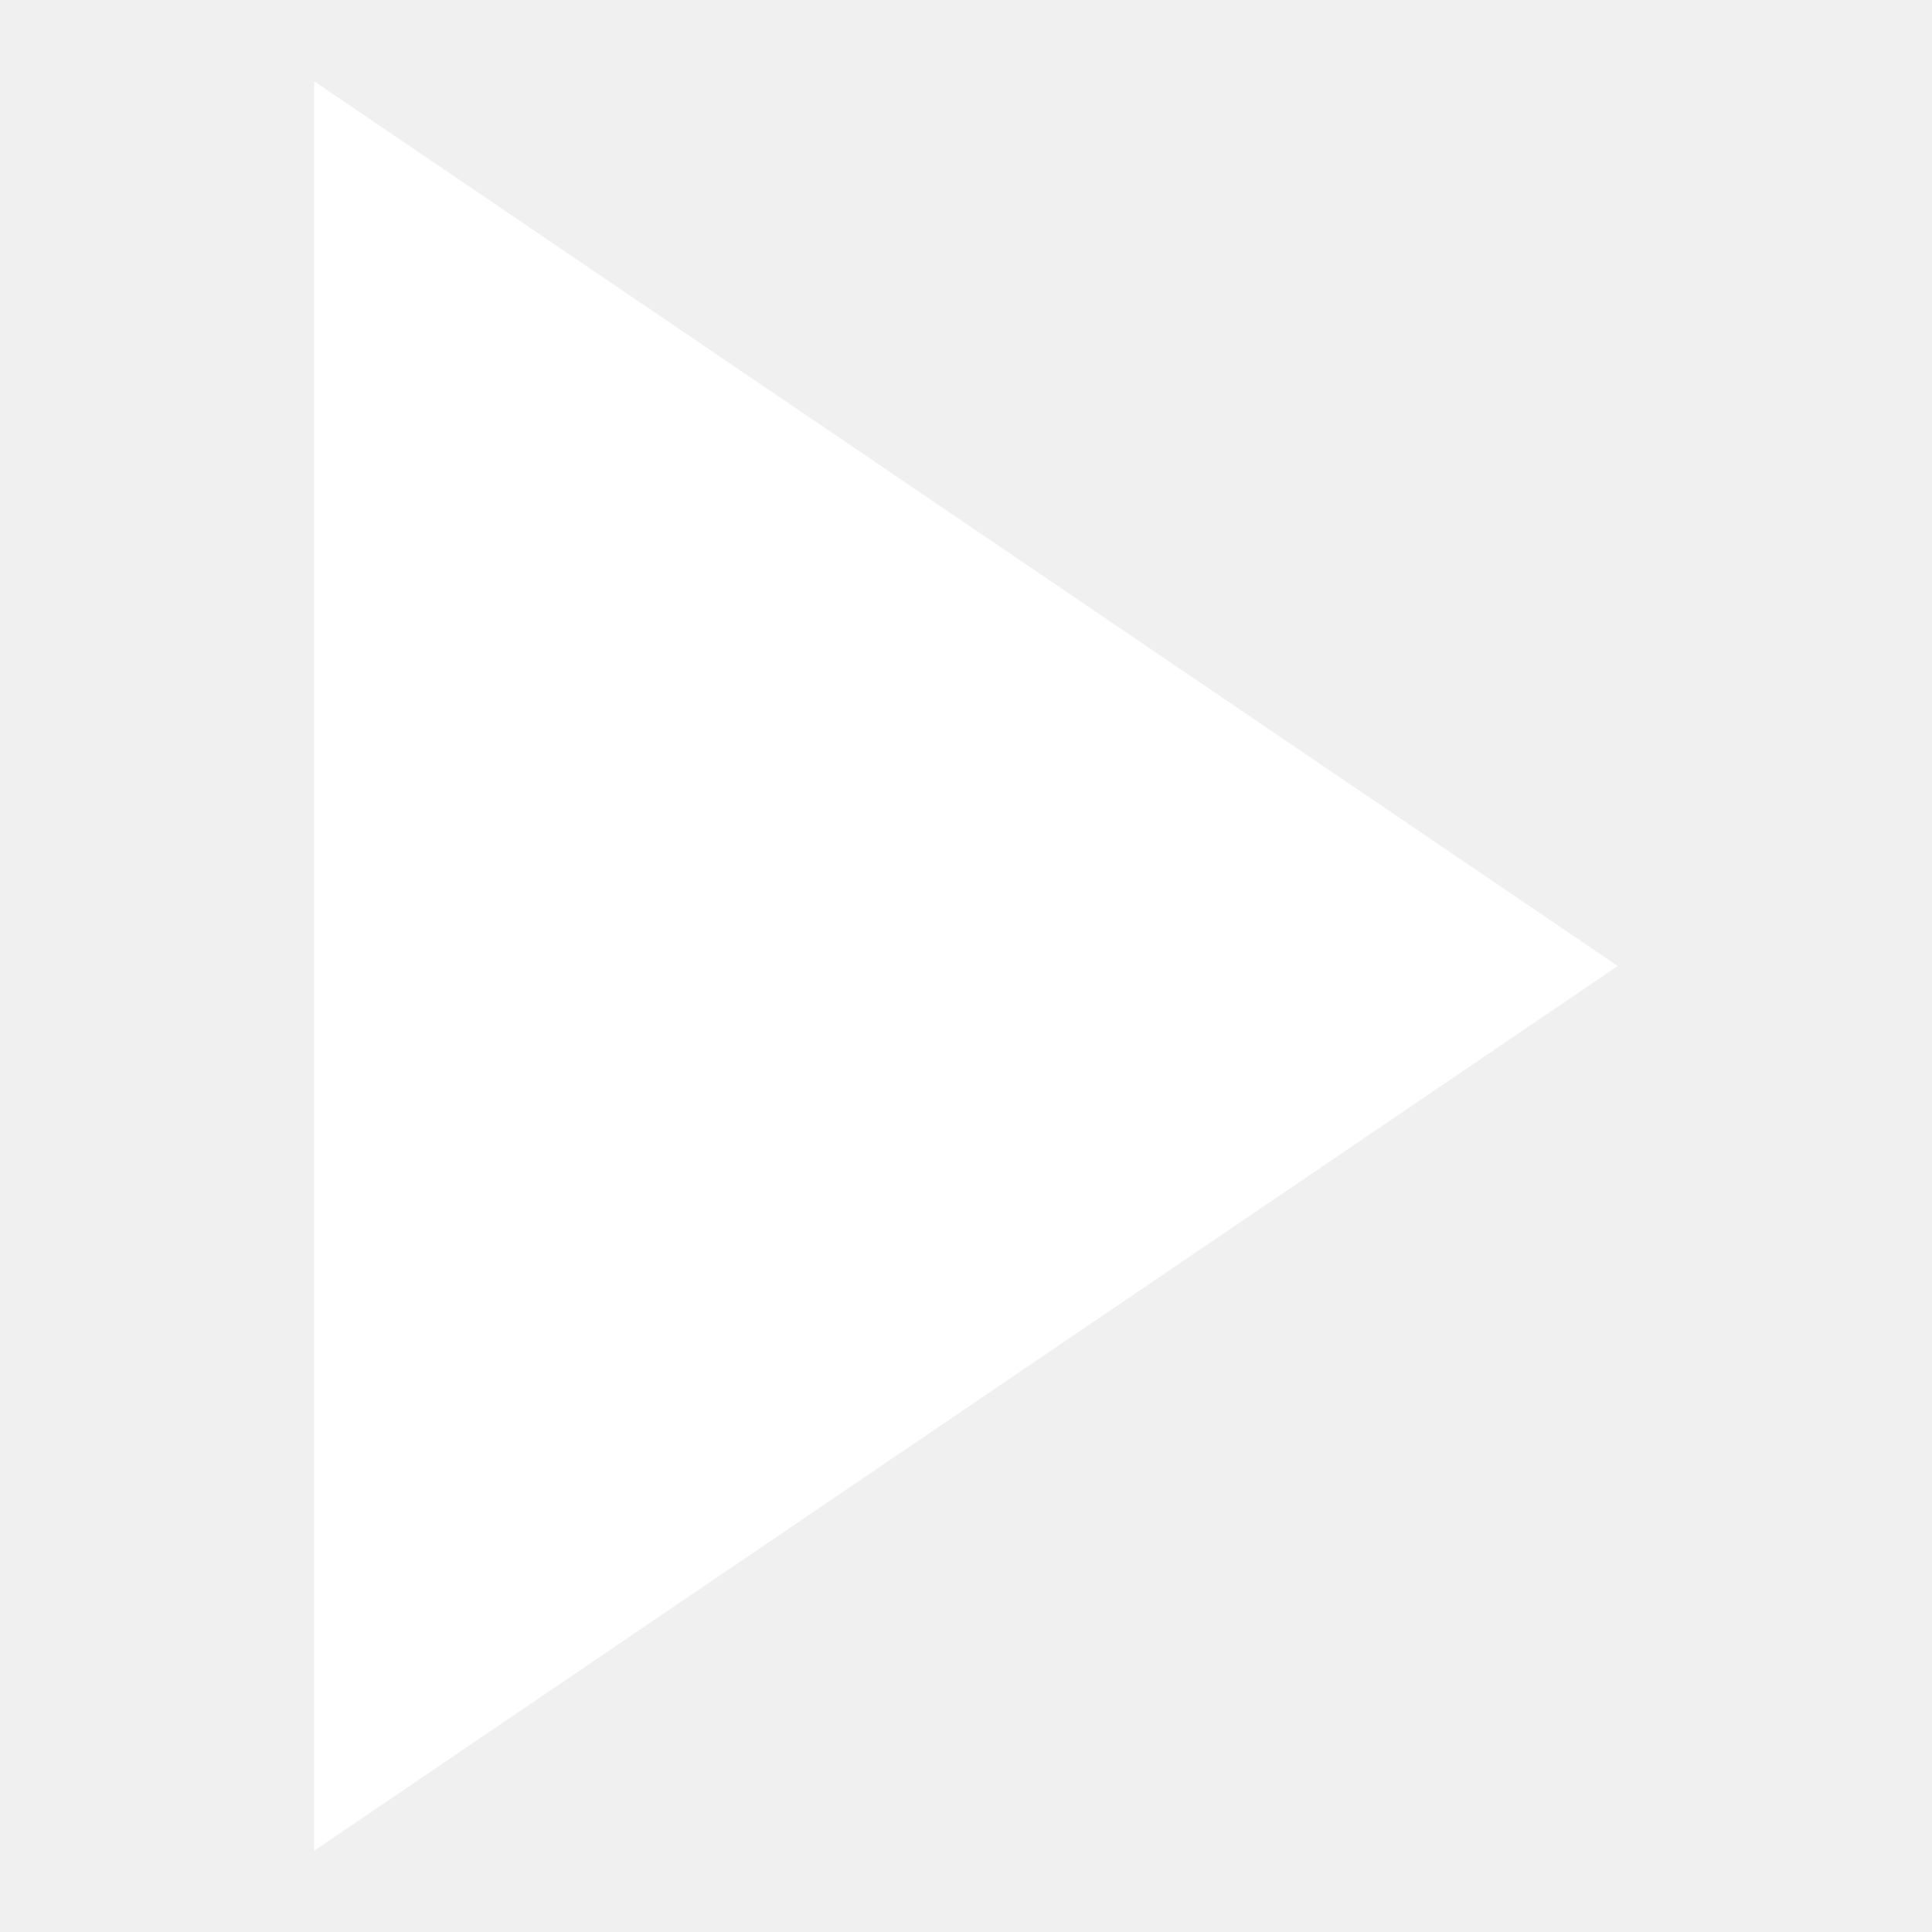
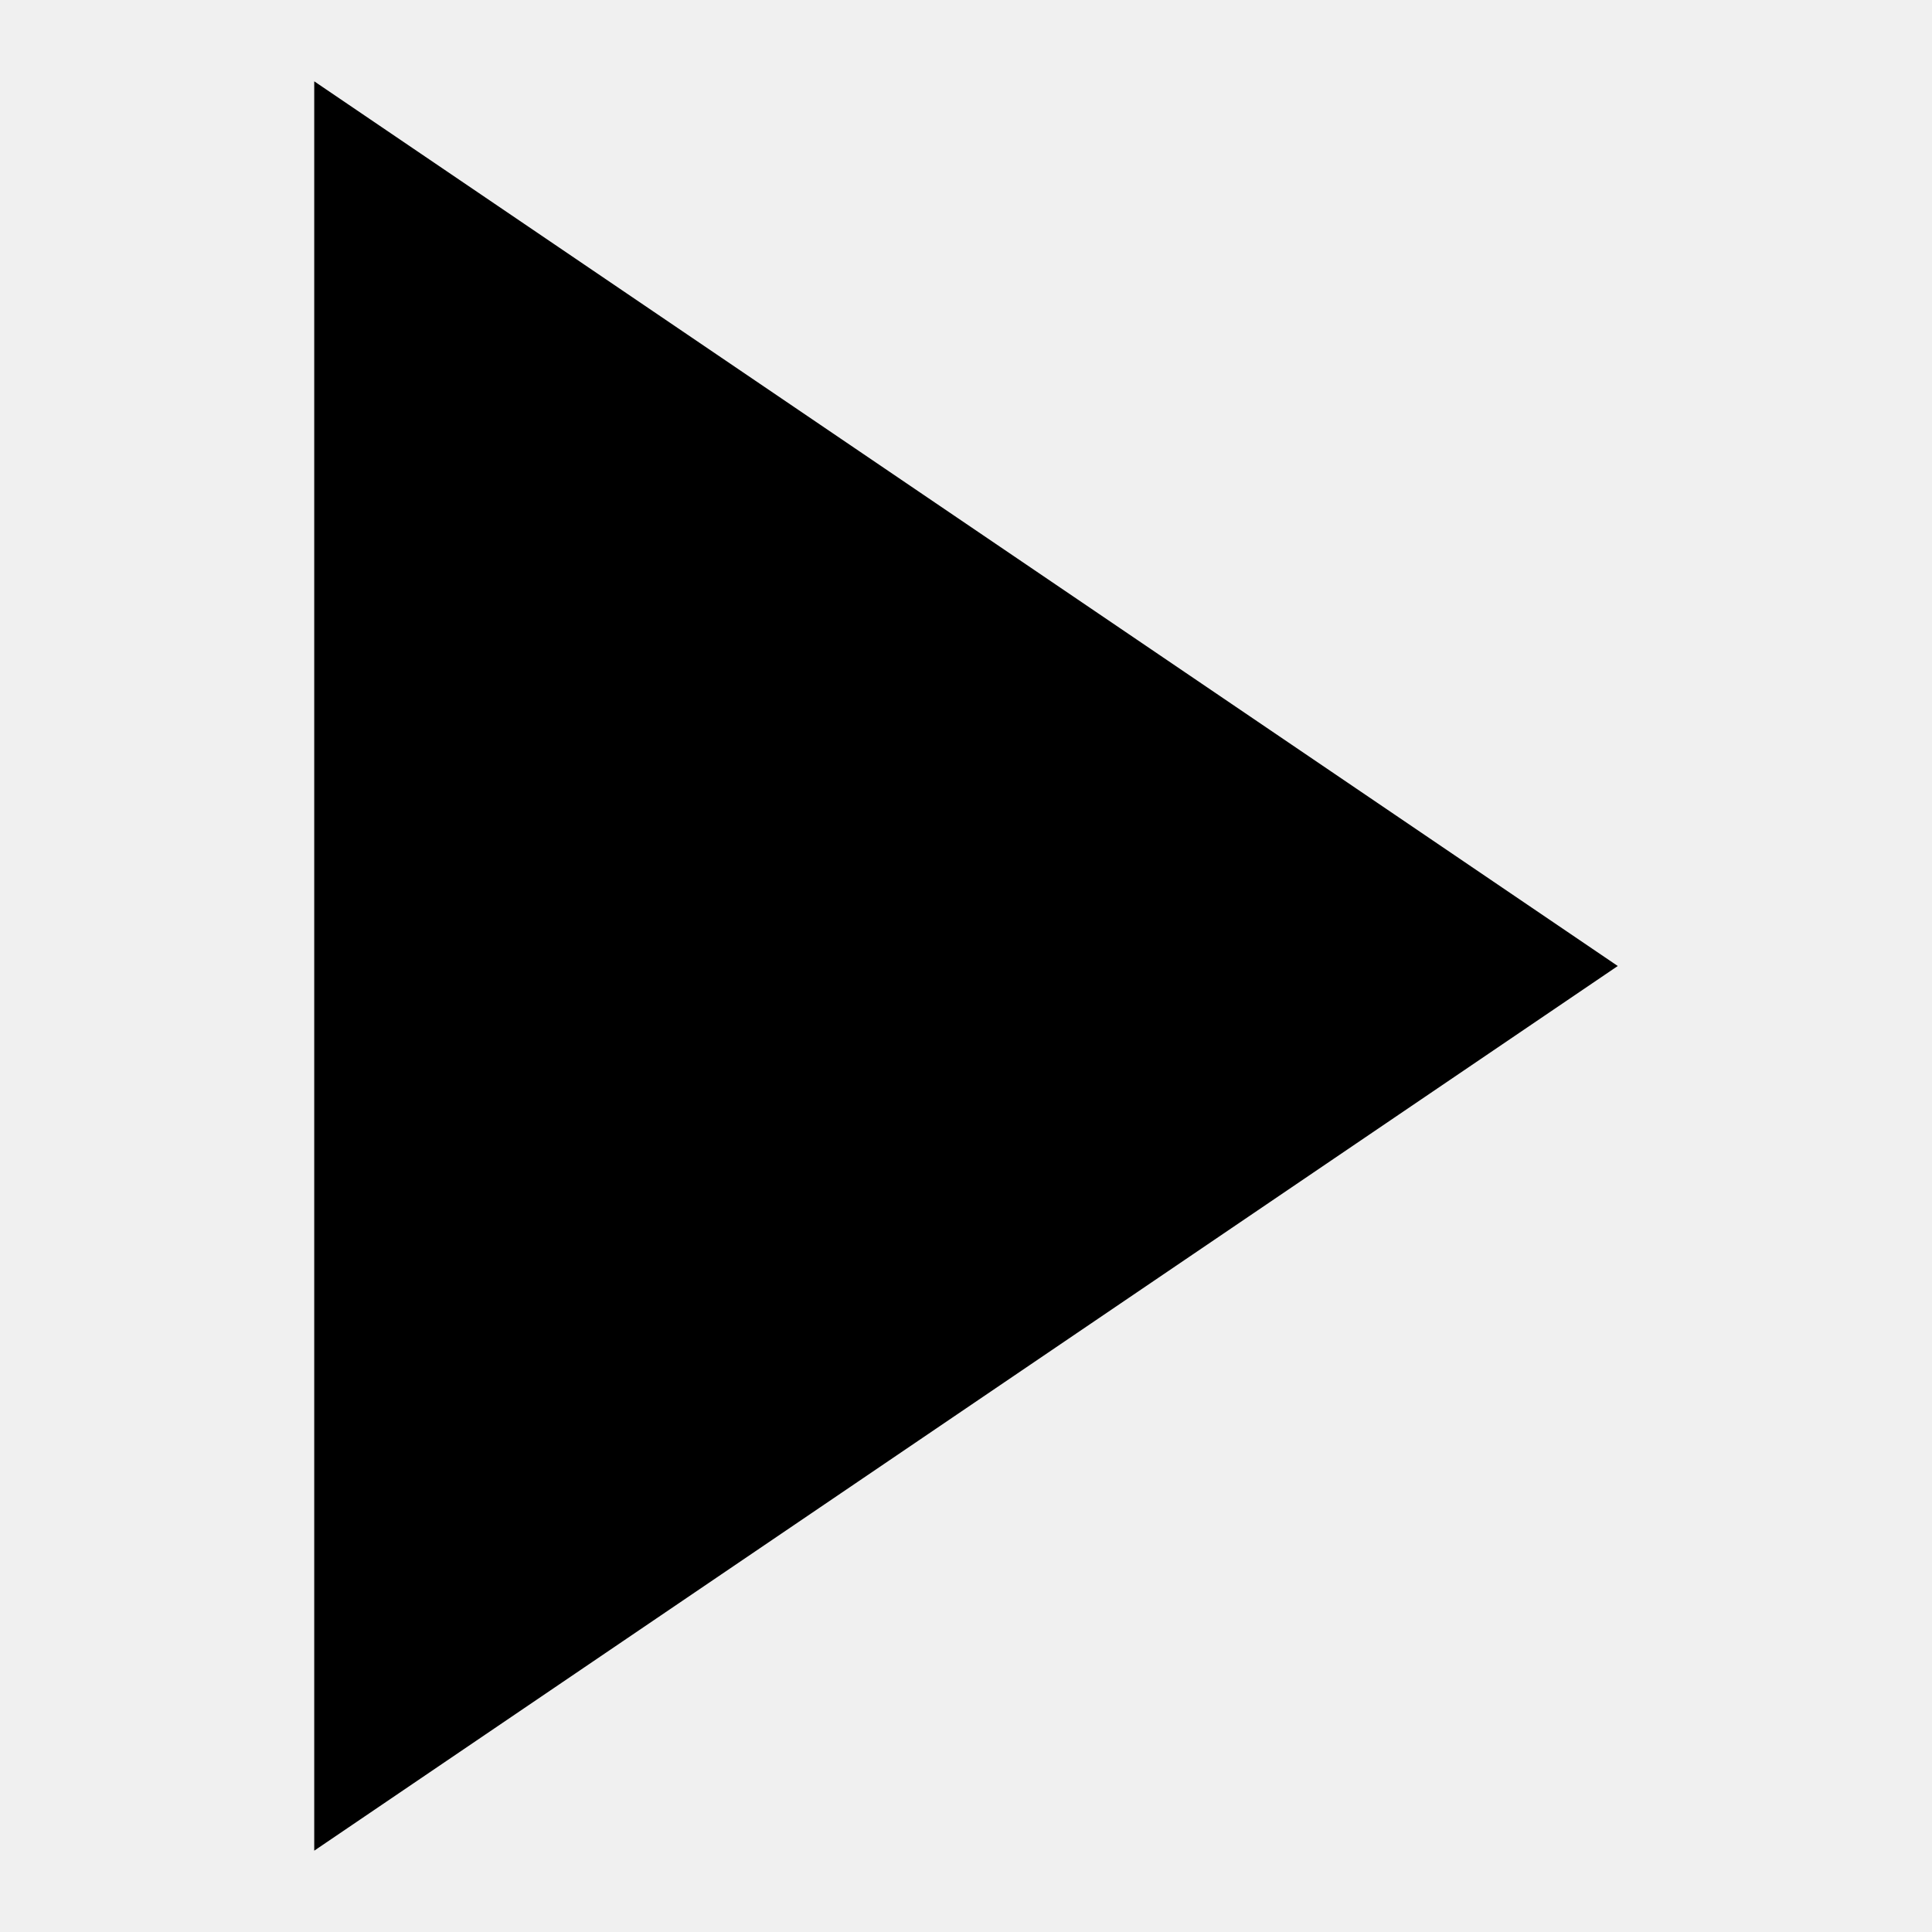
<svg xmlns="http://www.w3.org/2000/svg" viewBox="0 0 512 512" version="1.1" xml:space="preserve" style="fill-rule:evenodd;clip-rule:evenodd;stroke-linejoin:round;stroke-miterlimit:2;">
-   <path d="M428.725,256l-345.45,-234.449l0,468.898l345.45,-234.449Z" style="fill:#fff;" />
+   <path d="M428.725,256l-345.45,-234.449l0,468.898l345.45,-234.449Z" />
</svg>
